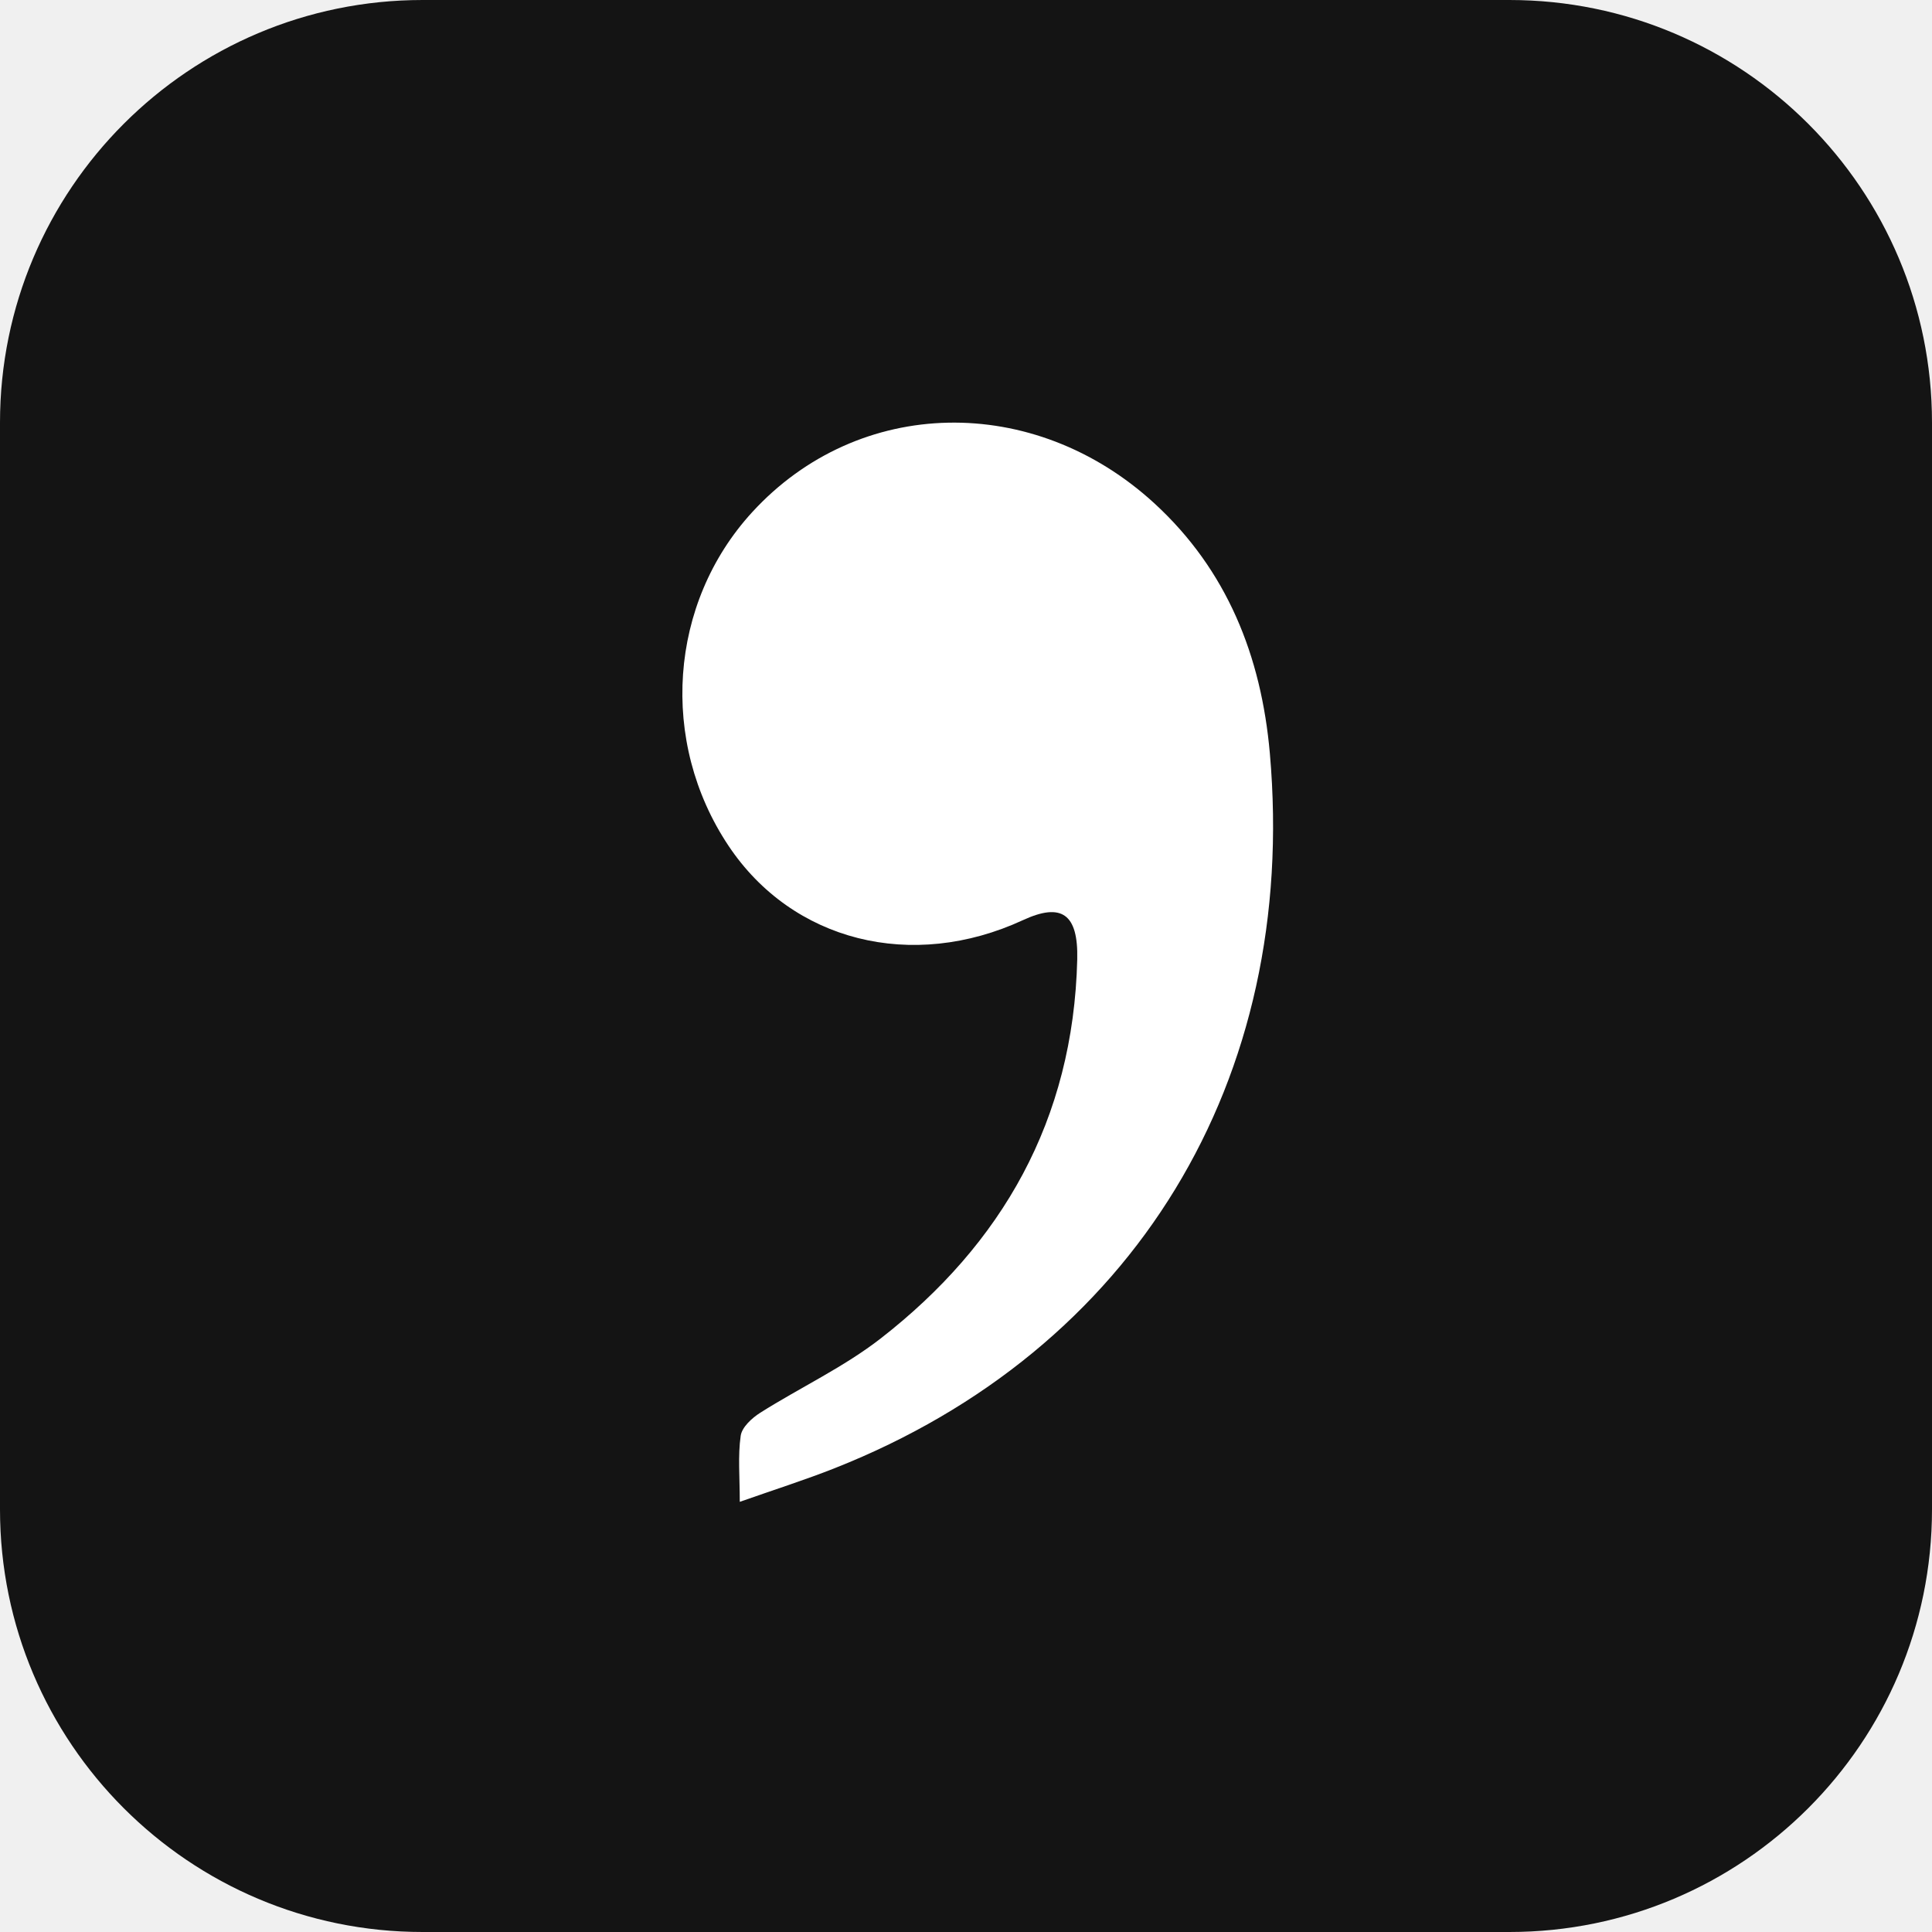
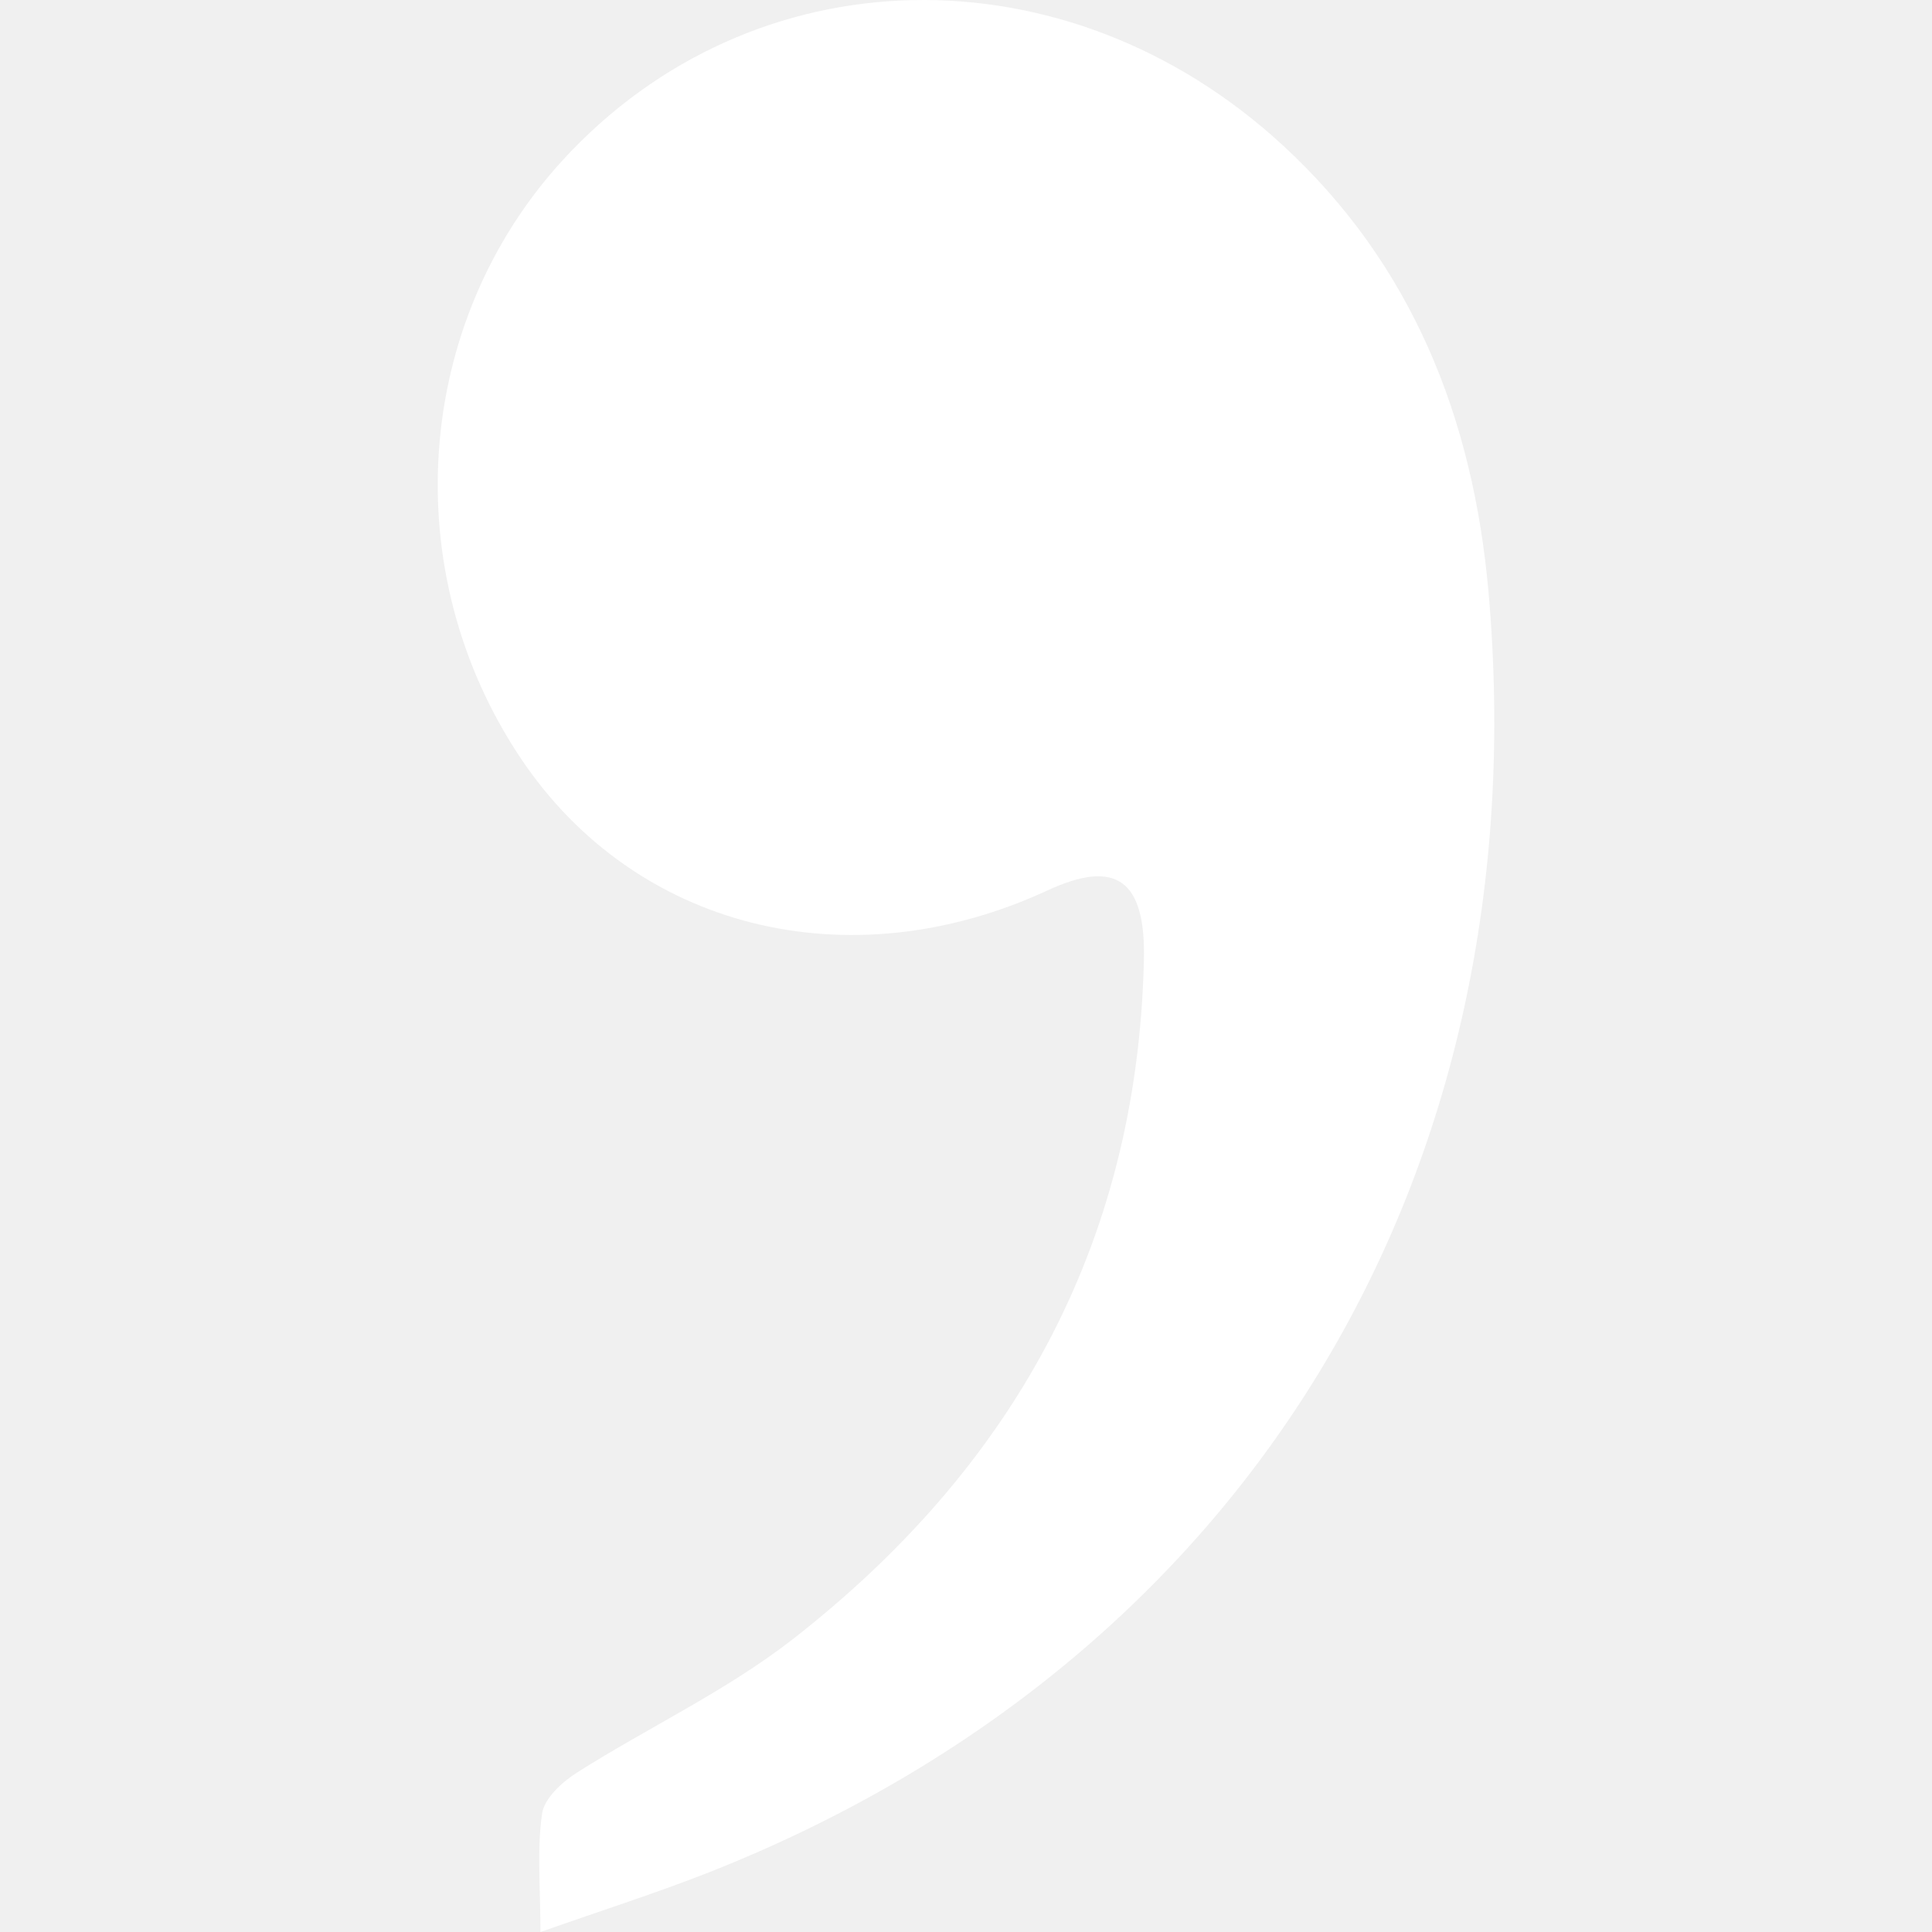
- <svg xmlns="http://www.w3.org/2000/svg" width="128" height="128" fill="none">
-   <rect width="128" height="128" fill="#141414" rx="28" />
-   <path fill="#fff" fill-rule="evenodd" d="M49.012 99.5c0-1.654-.13-3.04.061-4.376.081-.57.749-1.18 1.293-1.524 2.652-1.677 5.534-3.017 8.004-4.941 8-6.233 12.741-14.437 13-25.095.074-3.027-1.043-3.783-3.593-2.604-7.363 3.404-15.28 1.408-19.506-4.917-4.608-6.898-3.96-16.082 1.562-22.108 7.052-7.697 18.657-7.927 26.659-.577 4.793 4.404 7.07 10.089 7.639 16.555 1.904 21.665-9 39.521-28.846 47.365-1.964.776-3.978 1.414-6.273 2.222" clip-rule="evenodd" />
+ <svg xmlns="http://www.w3.org/2000/svg" width="128" height="128">
+   <path fill-rule="evenodd" d="M35.806 128c0-2.96-.239-5.442.107-7.83.143-1.026 1.336-2.112 2.313-2.732 4.746-3.008 9.897-5.407 14.308-8.844 14.309-11.159 22.798-25.85 23.251-44.922.143-5.419-1.86-6.78-6.415-4.667-13.175 6.087-27.34 2.518-34.888-8.796-8.25-12.352-7.082-28.798 2.79-39.587C49.887-3.151 70.634-3.568 84.954 9.595c8.573 7.877 12.64 18.058 13.665 29.634 3.398 38.788-16.097 70.75-51.593 84.797-3.518 1.384-7.119 2.53-11.22 3.974" clip-rule="evenodd" style="stroke-width:1.193;fill:#fff" />
</svg>
